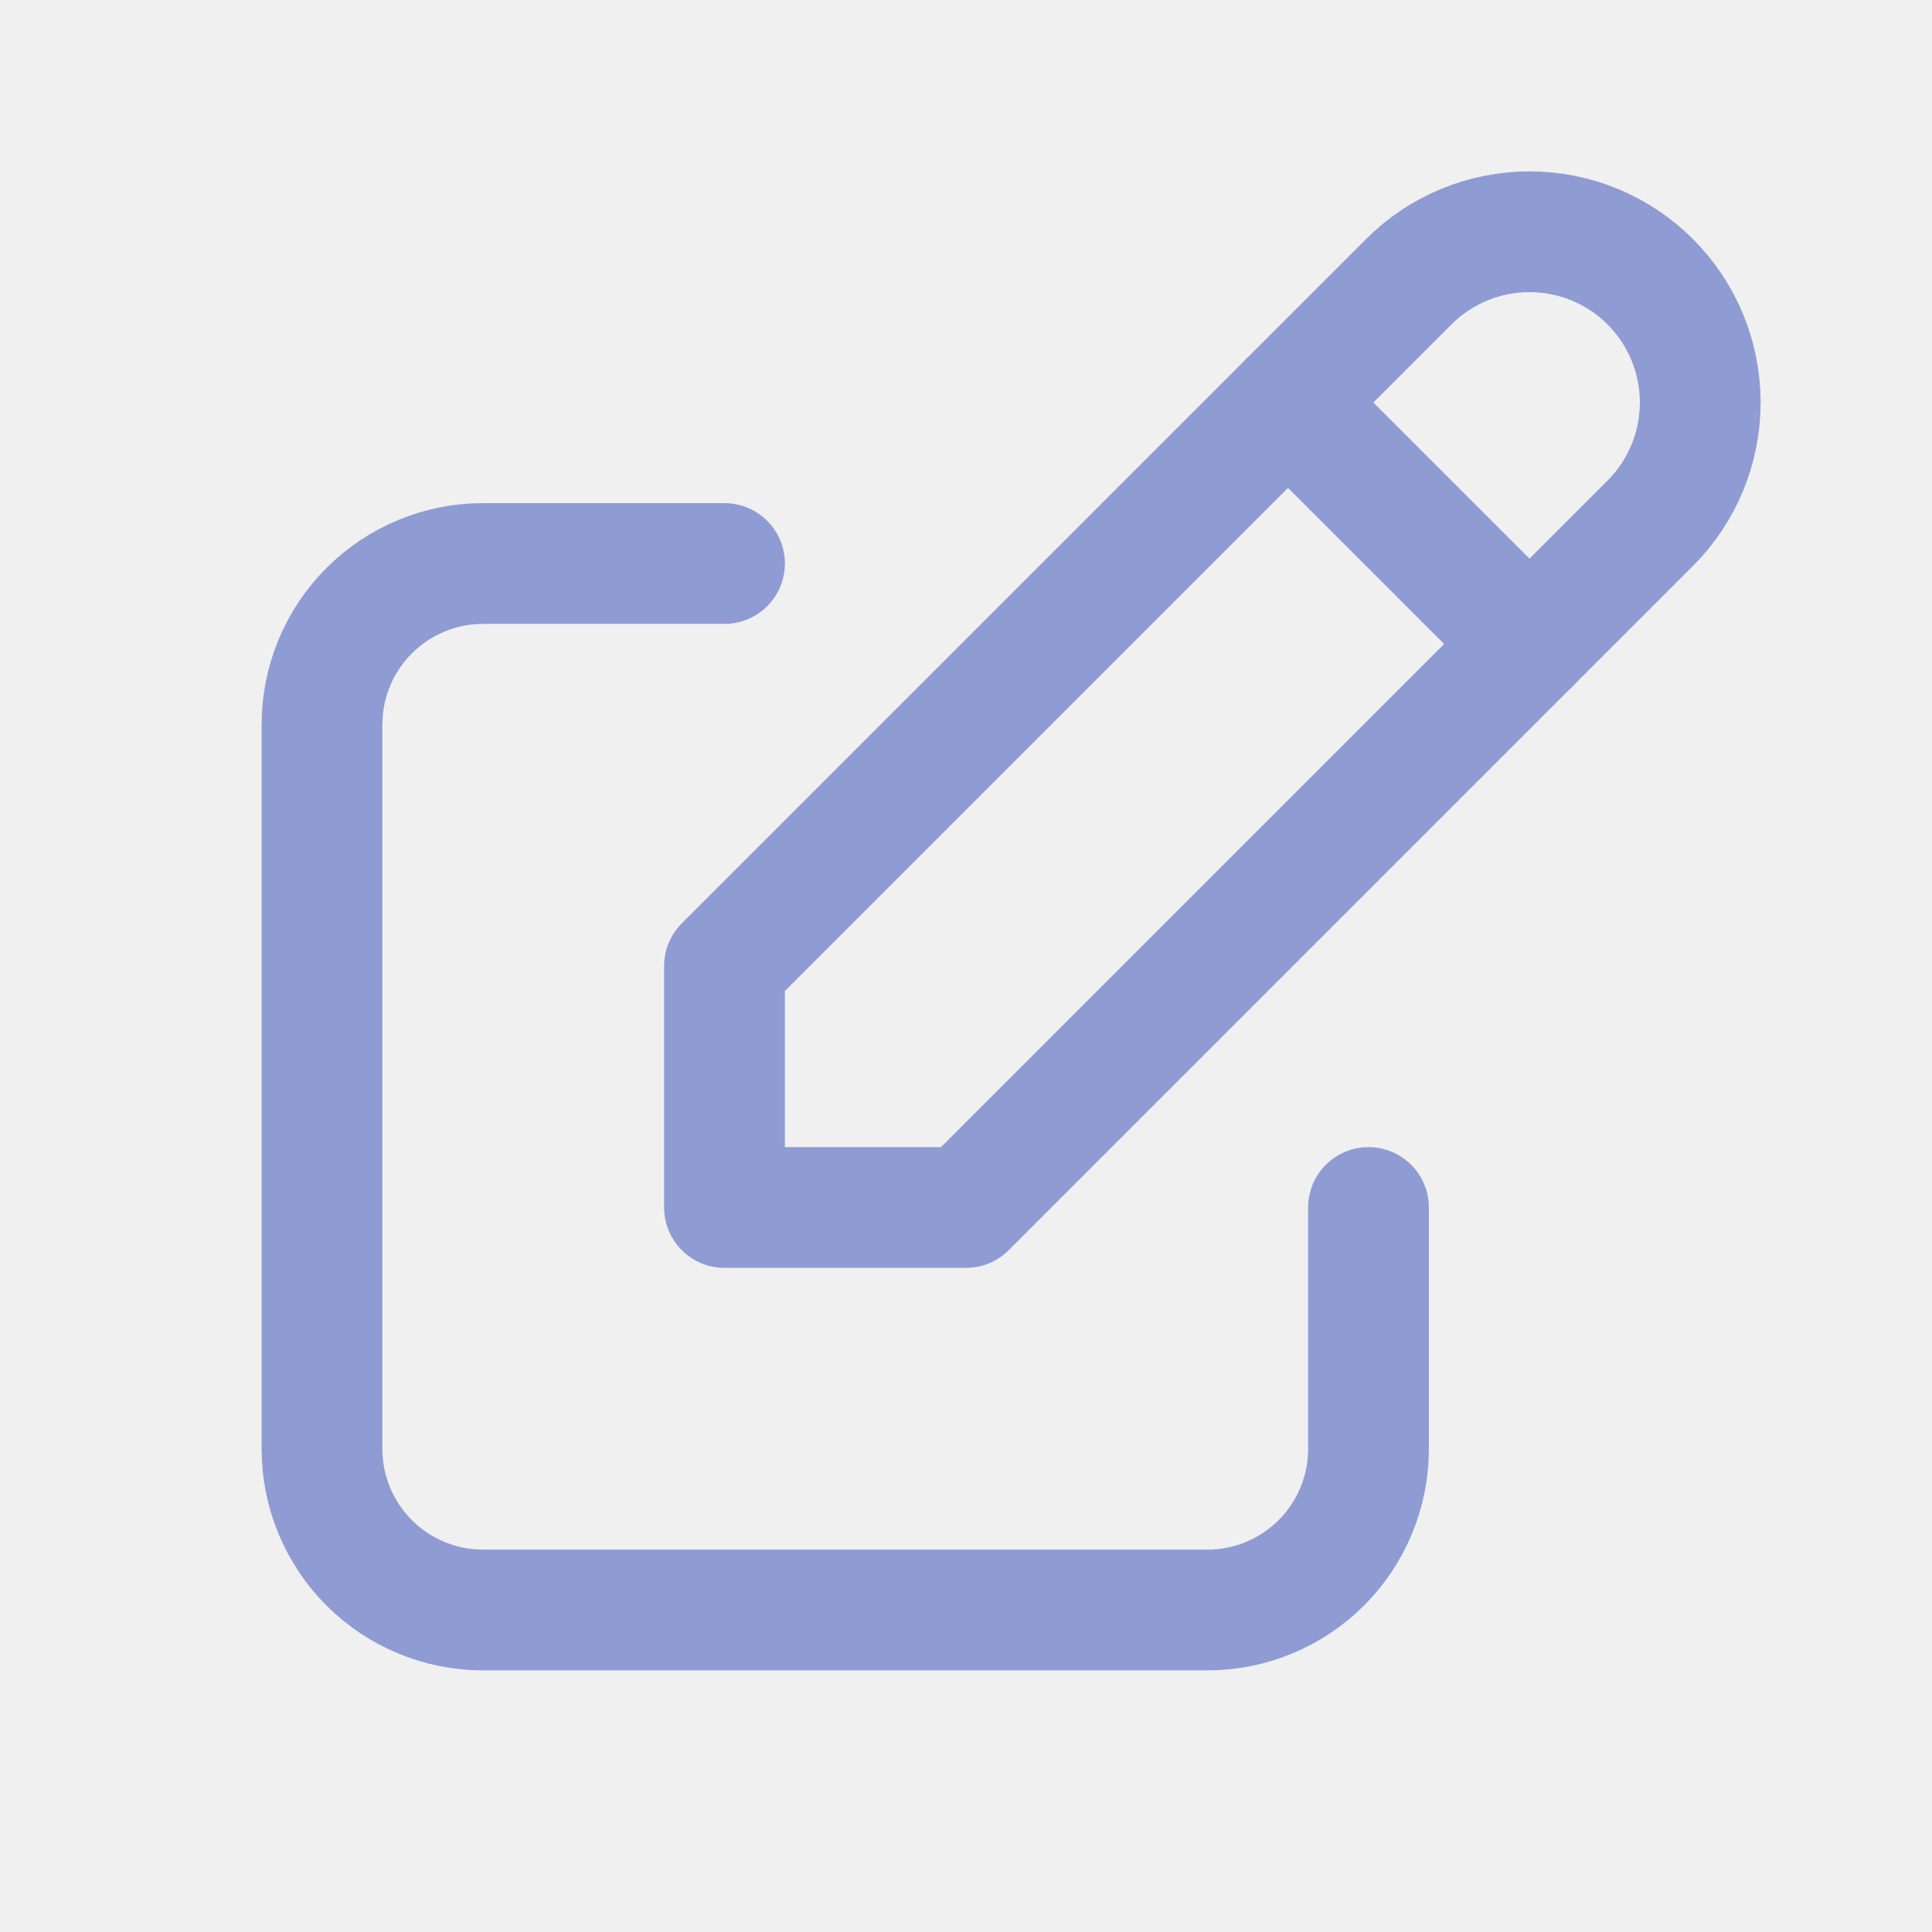
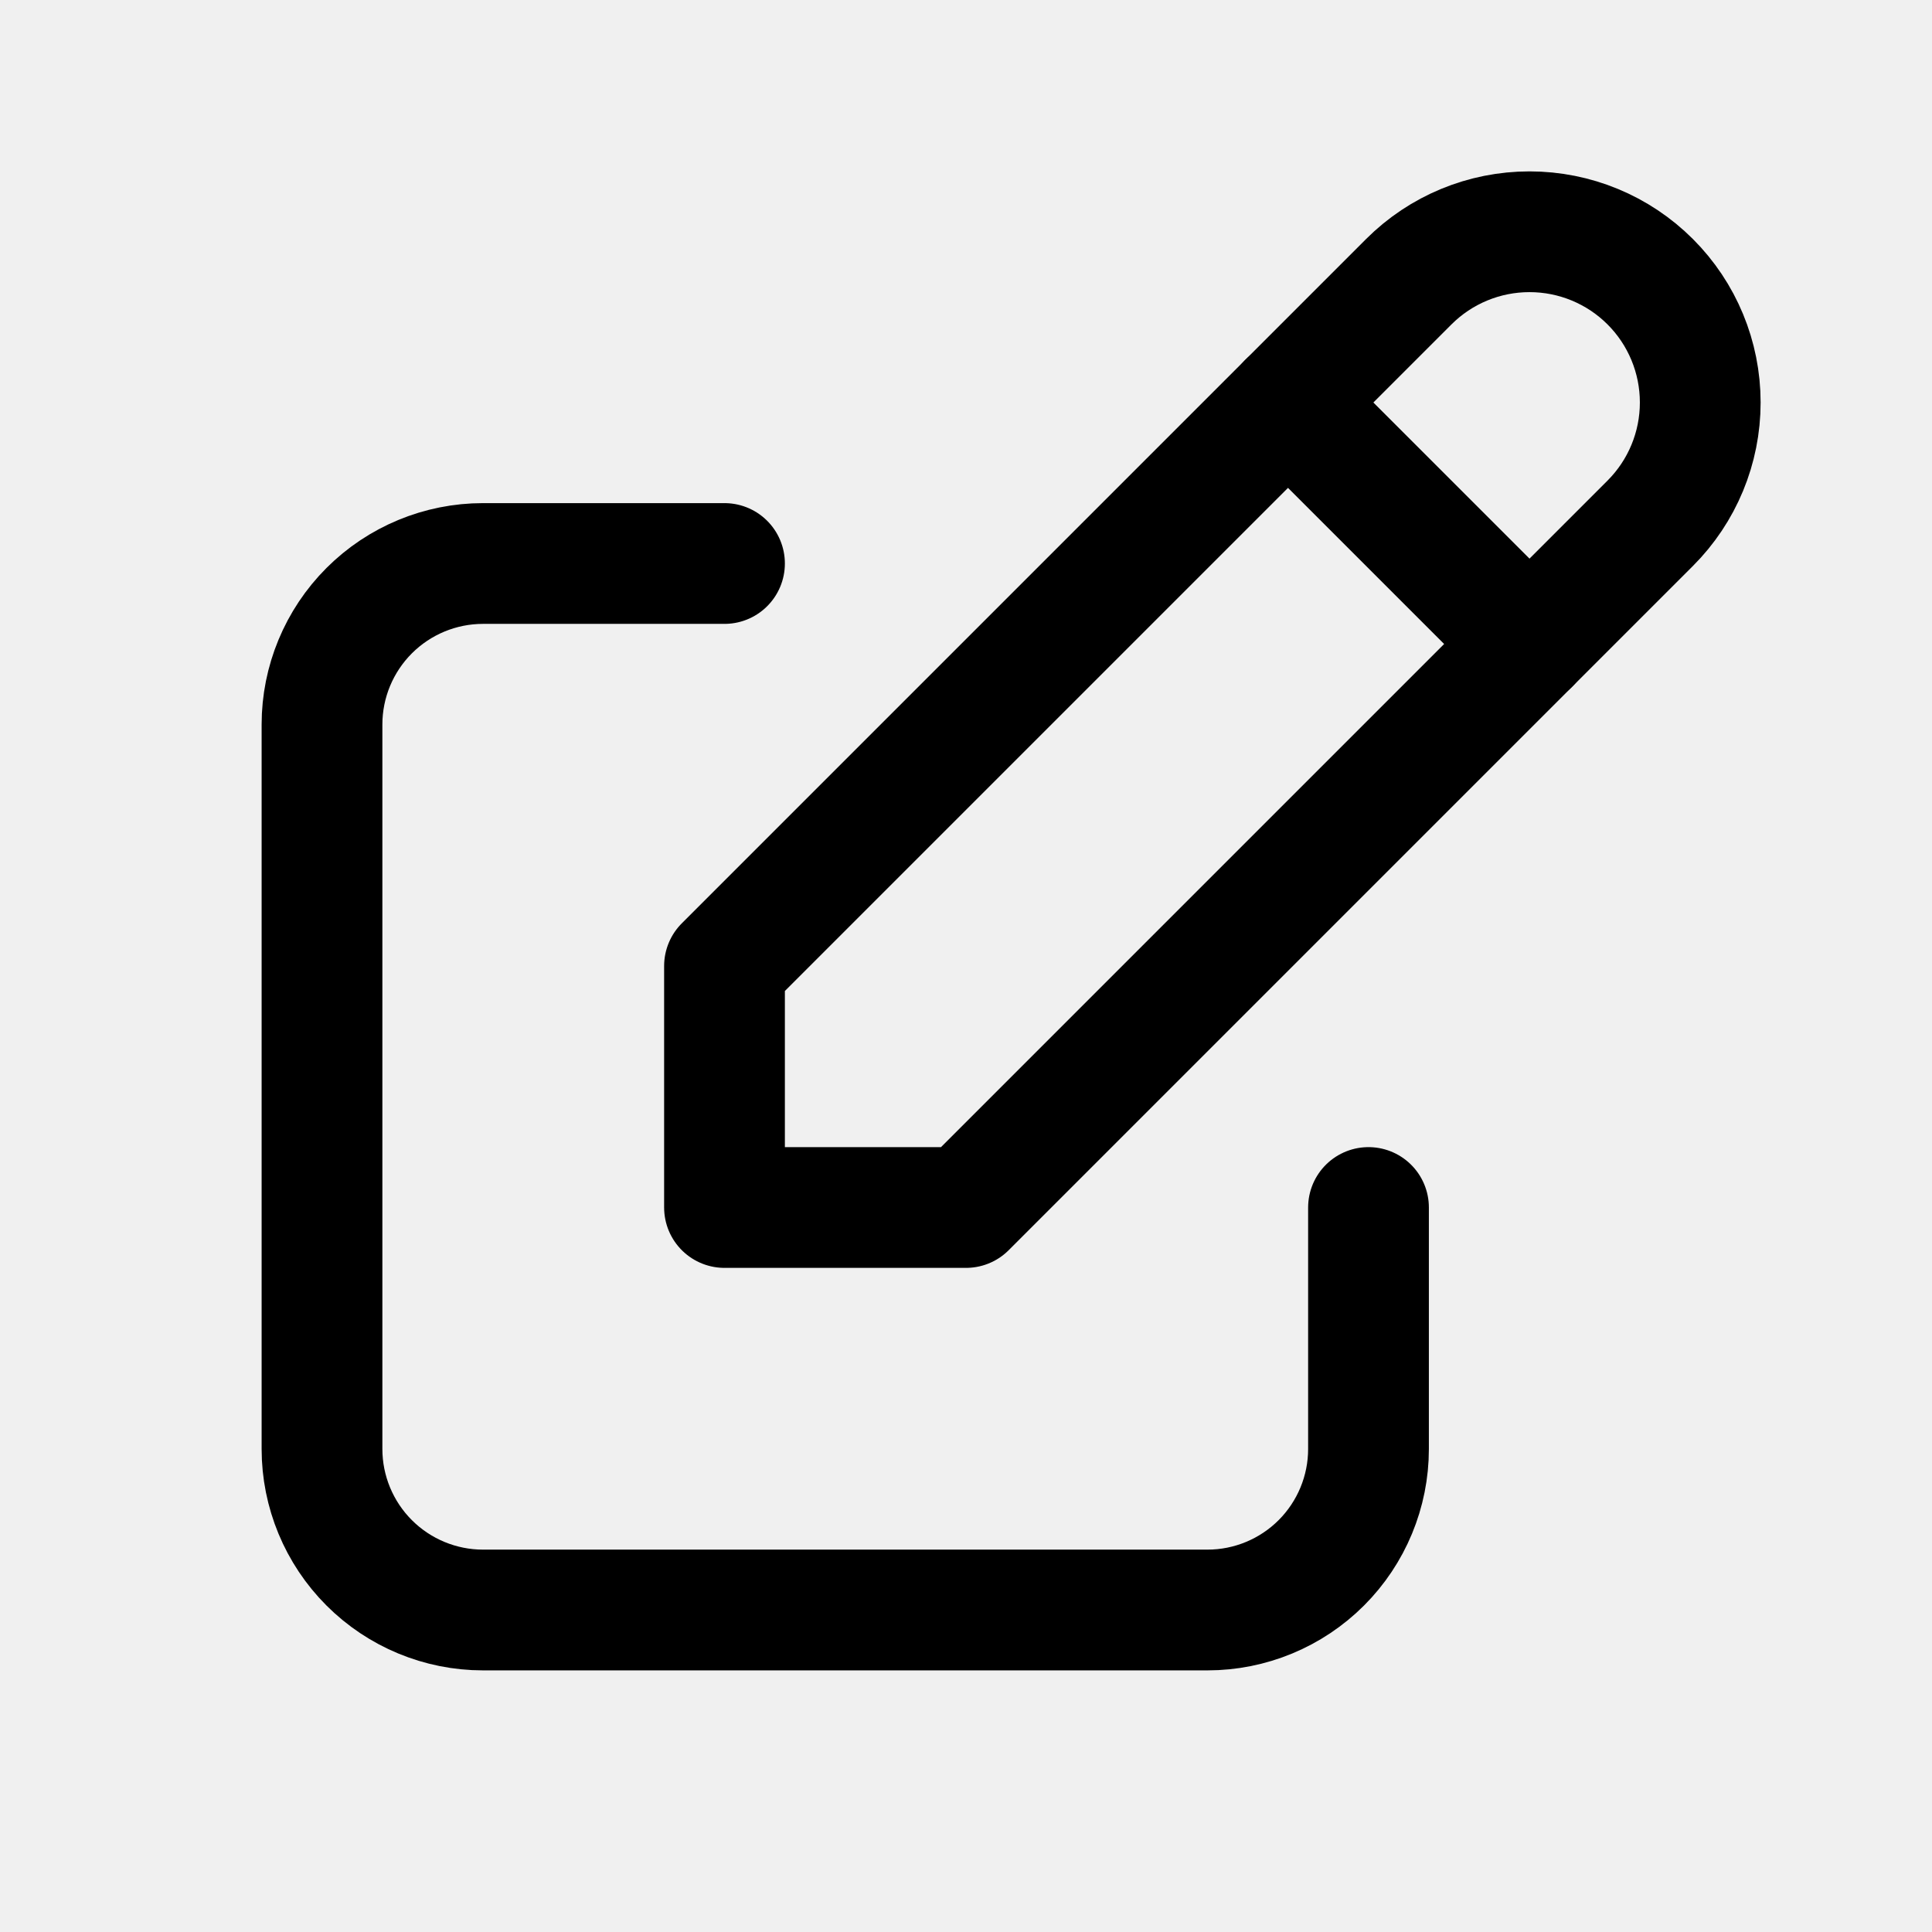
<svg xmlns="http://www.w3.org/2000/svg" width="24" height="24" viewBox="0 0 24 24" fill="none">
  <g clip-path="url(#clip0_510_3384)">
-     <path d="M9 7H6C5.47 7 4.961 7.211 4.586 7.586C4.211 7.961 4 8.47 4 9V18C4 18.53 4.211 19.039 4.586 19.414C4.961 19.789 5.47 20 6 20H15C15.53 20 16.039 19.789 16.414 19.414C16.789 19.039 17 18.53 17 18V15" stroke="#8F9BD3" stroke-width="1.5" stroke-linecap="round" stroke-linejoin="round" />
-     <path d="M9 15H12L20.5 6.5C20.898 6.102 21.121 5.563 21.121 5C21.121 4.437 20.898 3.898 20.5 3.5C20.102 3.102 19.563 2.879 19 2.879C18.437 2.879 17.898 3.102 17.5 3.5L9 12V15Z" stroke="#8F9BD3" stroke-width="1.5" stroke-linecap="round" stroke-linejoin="round" />
-     <path d="M16 5L19 8" stroke="#8F9BD3" stroke-width="1.5" stroke-linecap="round" stroke-linejoin="round" />
+     <path d="M9 7H6C5.47 7 4.961 7.211 4.586 7.586C4.211 7.961 4 8.47 4 9V18C4 18.53 4.211 19.039 4.586 19.414C4.961 19.789 5.47 20 6 20H15C15.53 20 16.039 19.789 16.414 19.414C16.789 19.039 17 18.53 17 18V15" stroke="currentColor" stroke-width="1.5" stroke-linecap="round" stroke-linejoin="round" />
+     <path d="M9 15H12L20.5 6.5C20.898 6.102 21.121 5.563 21.121 5C21.121 4.437 20.898 3.898 20.5 3.5C20.102 3.102 19.563 2.879 19 2.879C18.437 2.879 17.898 3.102 17.5 3.5L9 12V15Z" stroke="currentColor" stroke-width="1.5" stroke-linecap="round" stroke-linejoin="round" />
+     <path d="M16 5L19 8" stroke="currentColor" stroke-width="1.5" stroke-linecap="round" stroke-linejoin="round" />
  </g>
  <defs>
    <clipPath id="clip0_510_3384">
      <rect width="24" height="24" fill="white" />
    </clipPath>
  </defs>
</svg>
